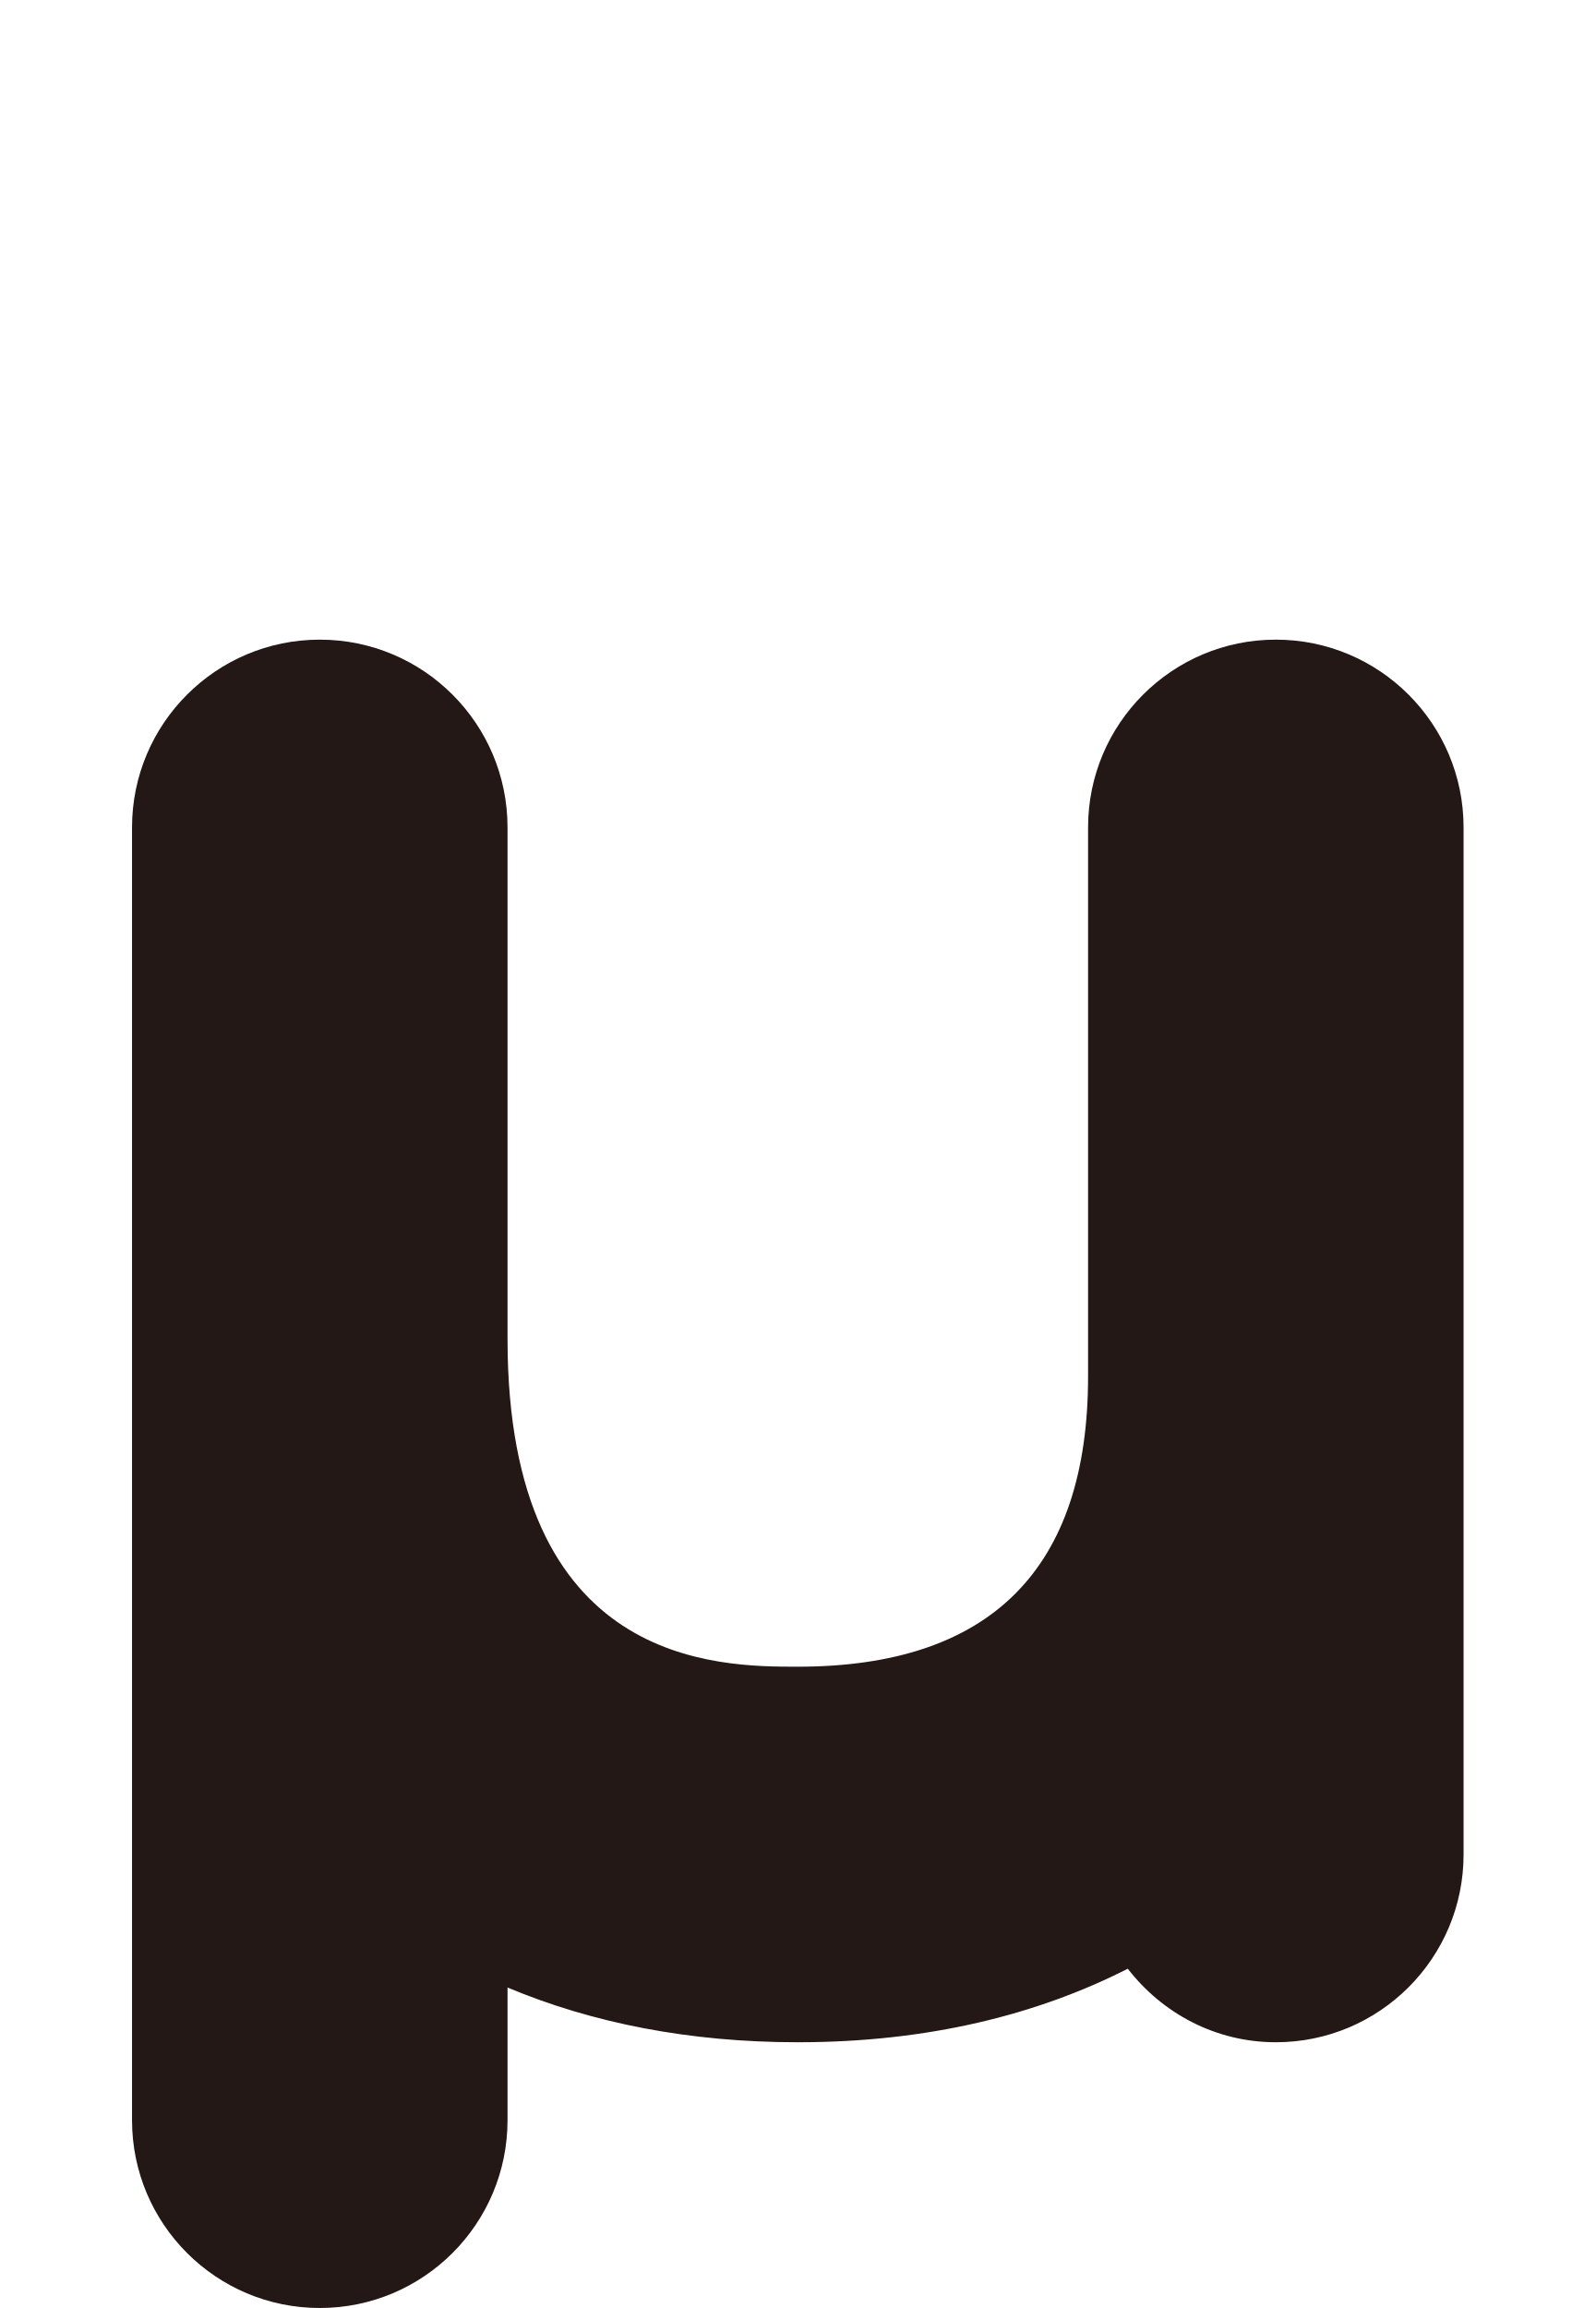
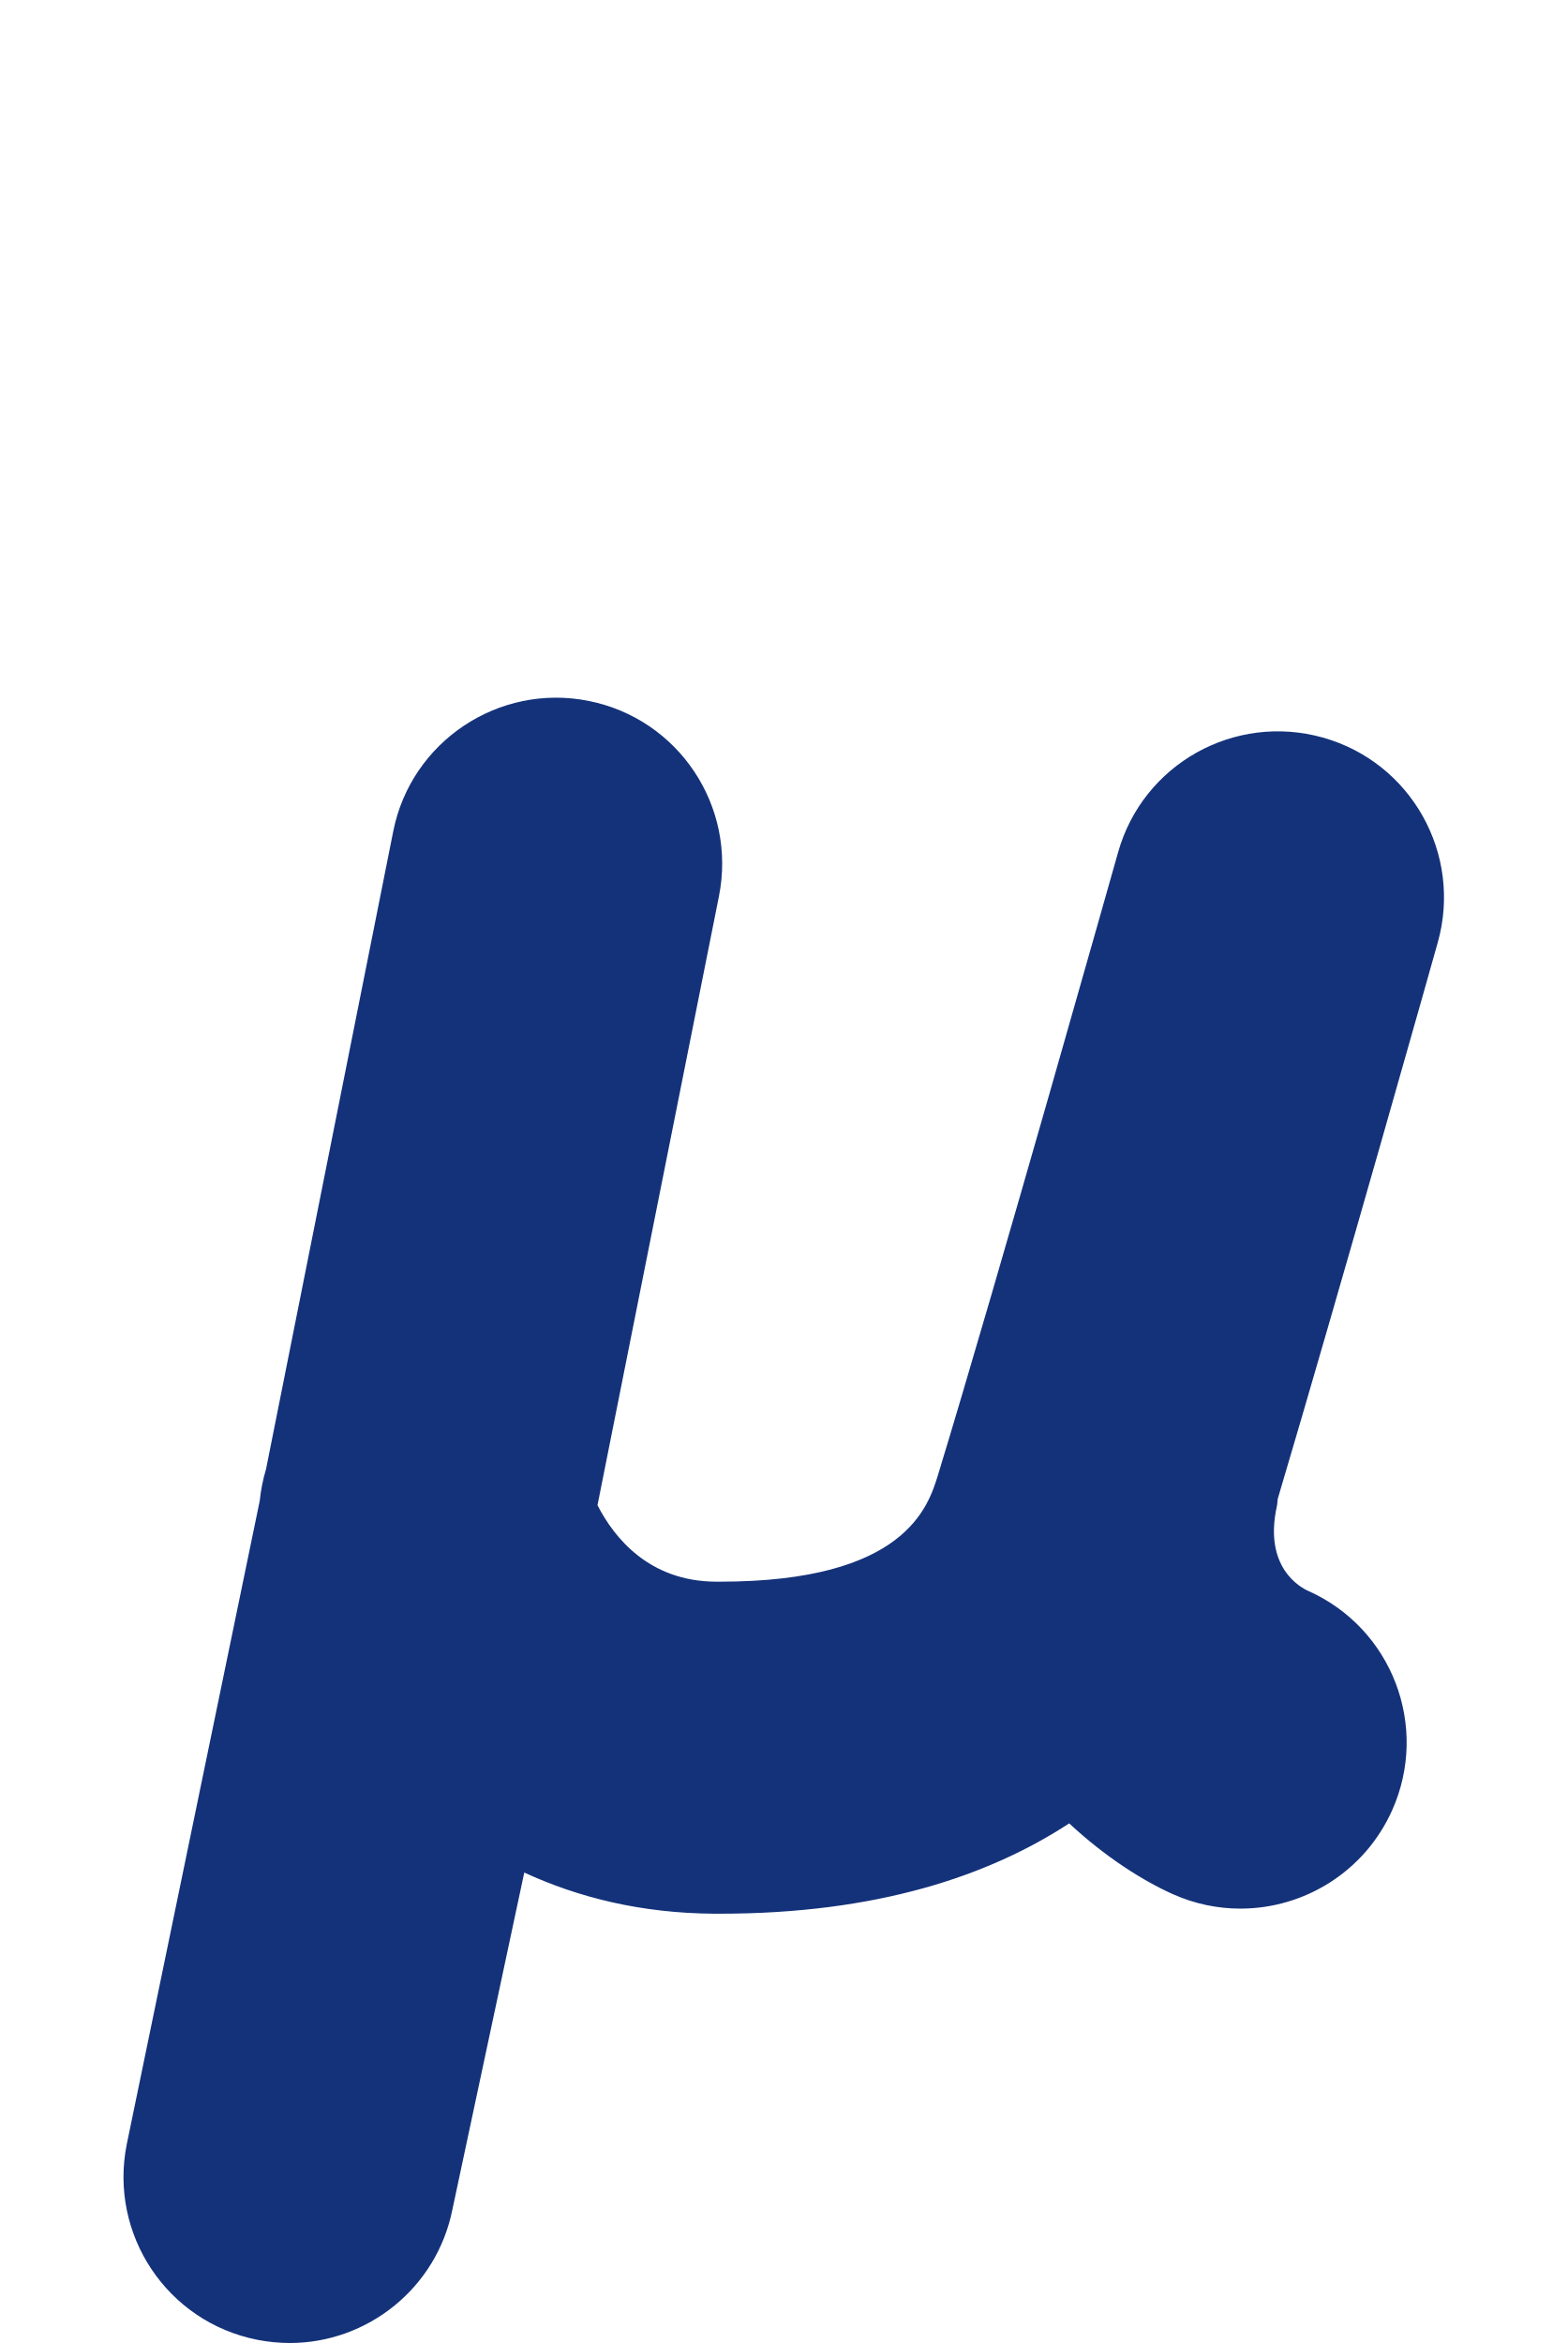
- <svg xmlns="http://www.w3.org/2000/svg" id="a" viewBox="0 0 96.79 140">
-   <path d="M77.4,38.8c-6.29,0-11.39,5.1-11.39,11.39v33.3c0,11.69-5.93,17.61-17.61,17.61-4.82,0-17.61,0-17.61-19.88v-31.03c0-6.29-5.1-11.39-11.39-11.39s-11.39,5.1-11.39,11.39v78.42c0,6.29,5.1,11.39,11.39,11.39s11.39-5.1,11.39-11.39v-8.05c5.15,2.16,11.04,3.32,17.61,3.32,7.9,0,14.53-1.67,20.02-4.46,2.08,2.69,5.31,4.46,8.98,4.46,6.29,0,11.39-5.1,11.39-11.39v-62.3c0-6.29-5.1-11.39-11.39-11.39Z" style="fill:#231815;" />
+ <svg xmlns="http://www.w3.org/2000/svg" id="a" viewBox="0 0 101.68 152">
+   <path d="M82.88,97.27c4.1-13.81,10.11-35.12,10.39-36.13,1.61-5.73-1.72-11.68-7.45-13.29-5.74-1.61-11.68,1.72-13.29,7.45-.08.27-7.78,27.6-11.67,40.35-.64,2.09-2.12,6.96-14.16,6.96-.08,0-.17,0-.25,0-4.34-.02-6.6-2.84-7.69-4.96l7.88-39.51c1.16-5.84-2.62-11.51-8.46-12.67-5.81-1.16-11.51,2.62-12.67,8.46l-8.25,41.37c-.2.67-.34,1.36-.41,2.06l-8.63,41.76c-1.16,5.84,2.62,11.51,8.46,12.67.71.14,1.42.21,2.12.21,5.03,0,9.53-3.55,10.55-8.67l4.66-21.85c3.51,1.62,7.59,2.64,12.33,2.67.12,0,.24,0,.36,0,10.16,0,17.43-2.44,22.66-5.86,2.32,2.16,4.74,3.7,6.72,4.59,1.43.64,2.92.94,4.39.94,4.12,0,8.05-2.38,9.84-6.38,2.43-5.43,0-11.8-5.44-14.23-.5-.22-2.93-1.53-2.03-5.53.03-.14.02-.27.05-.41Z" style="fill:#14327a;" />
</svg>
